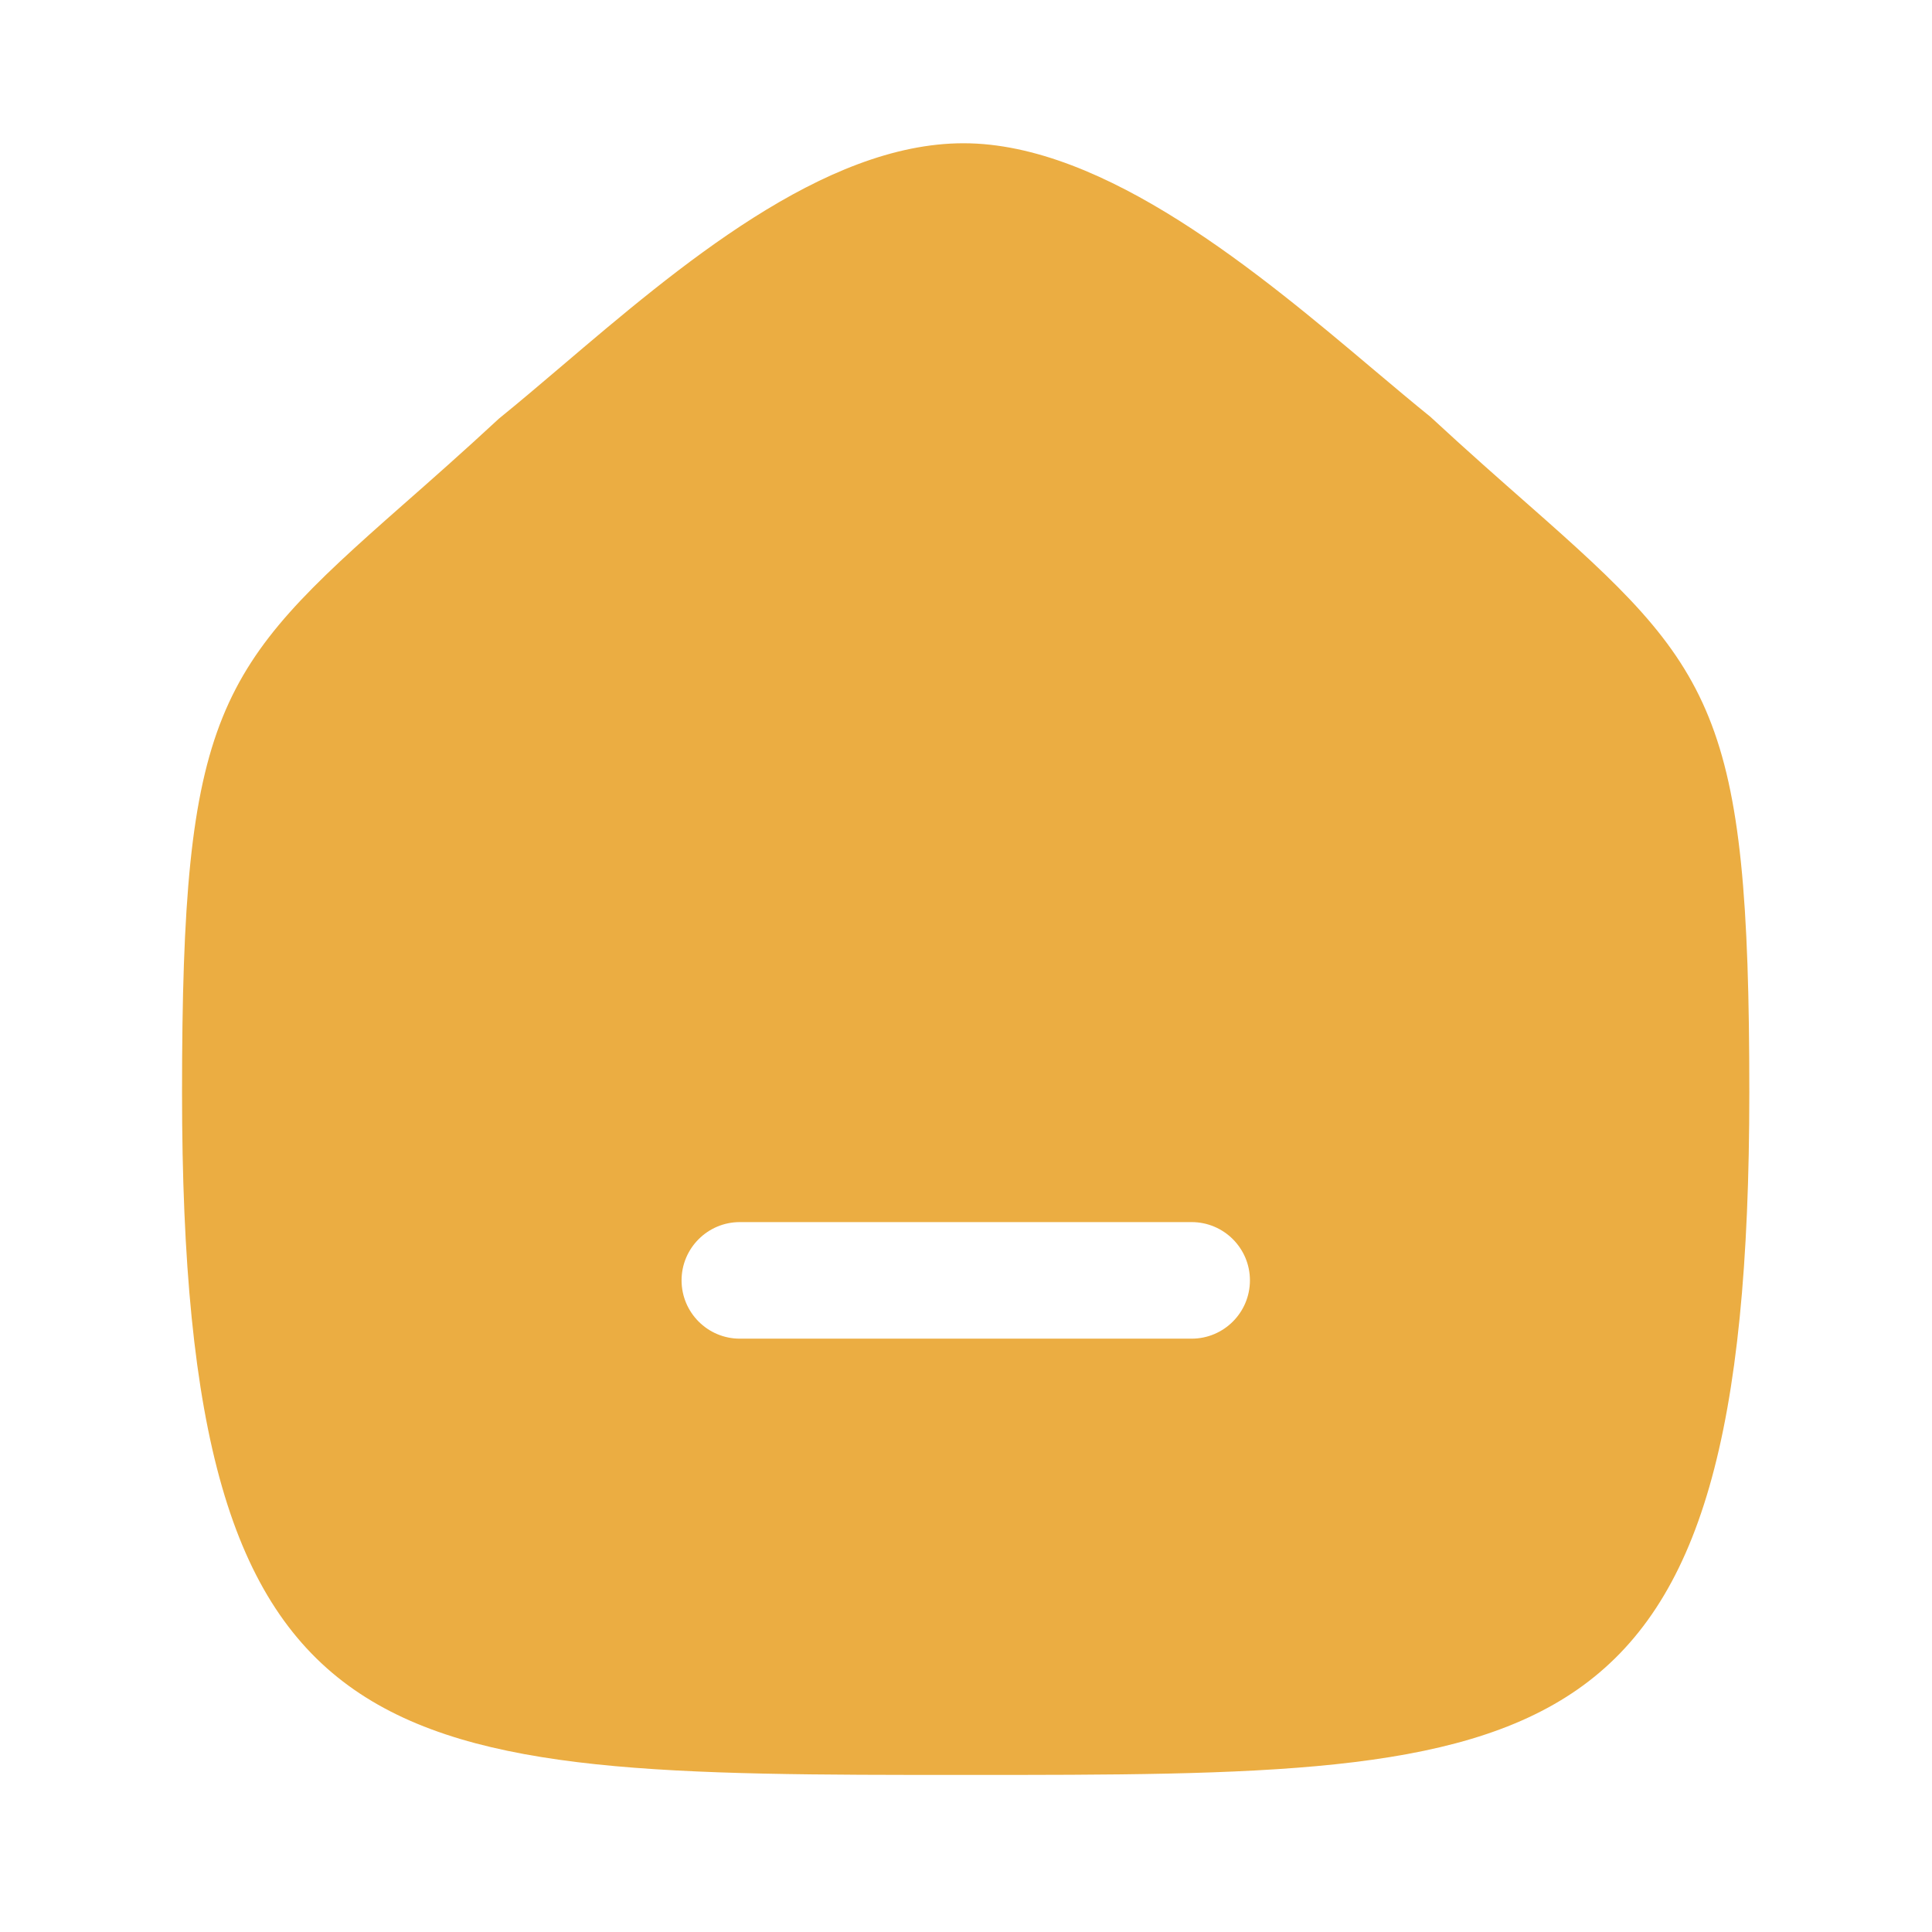
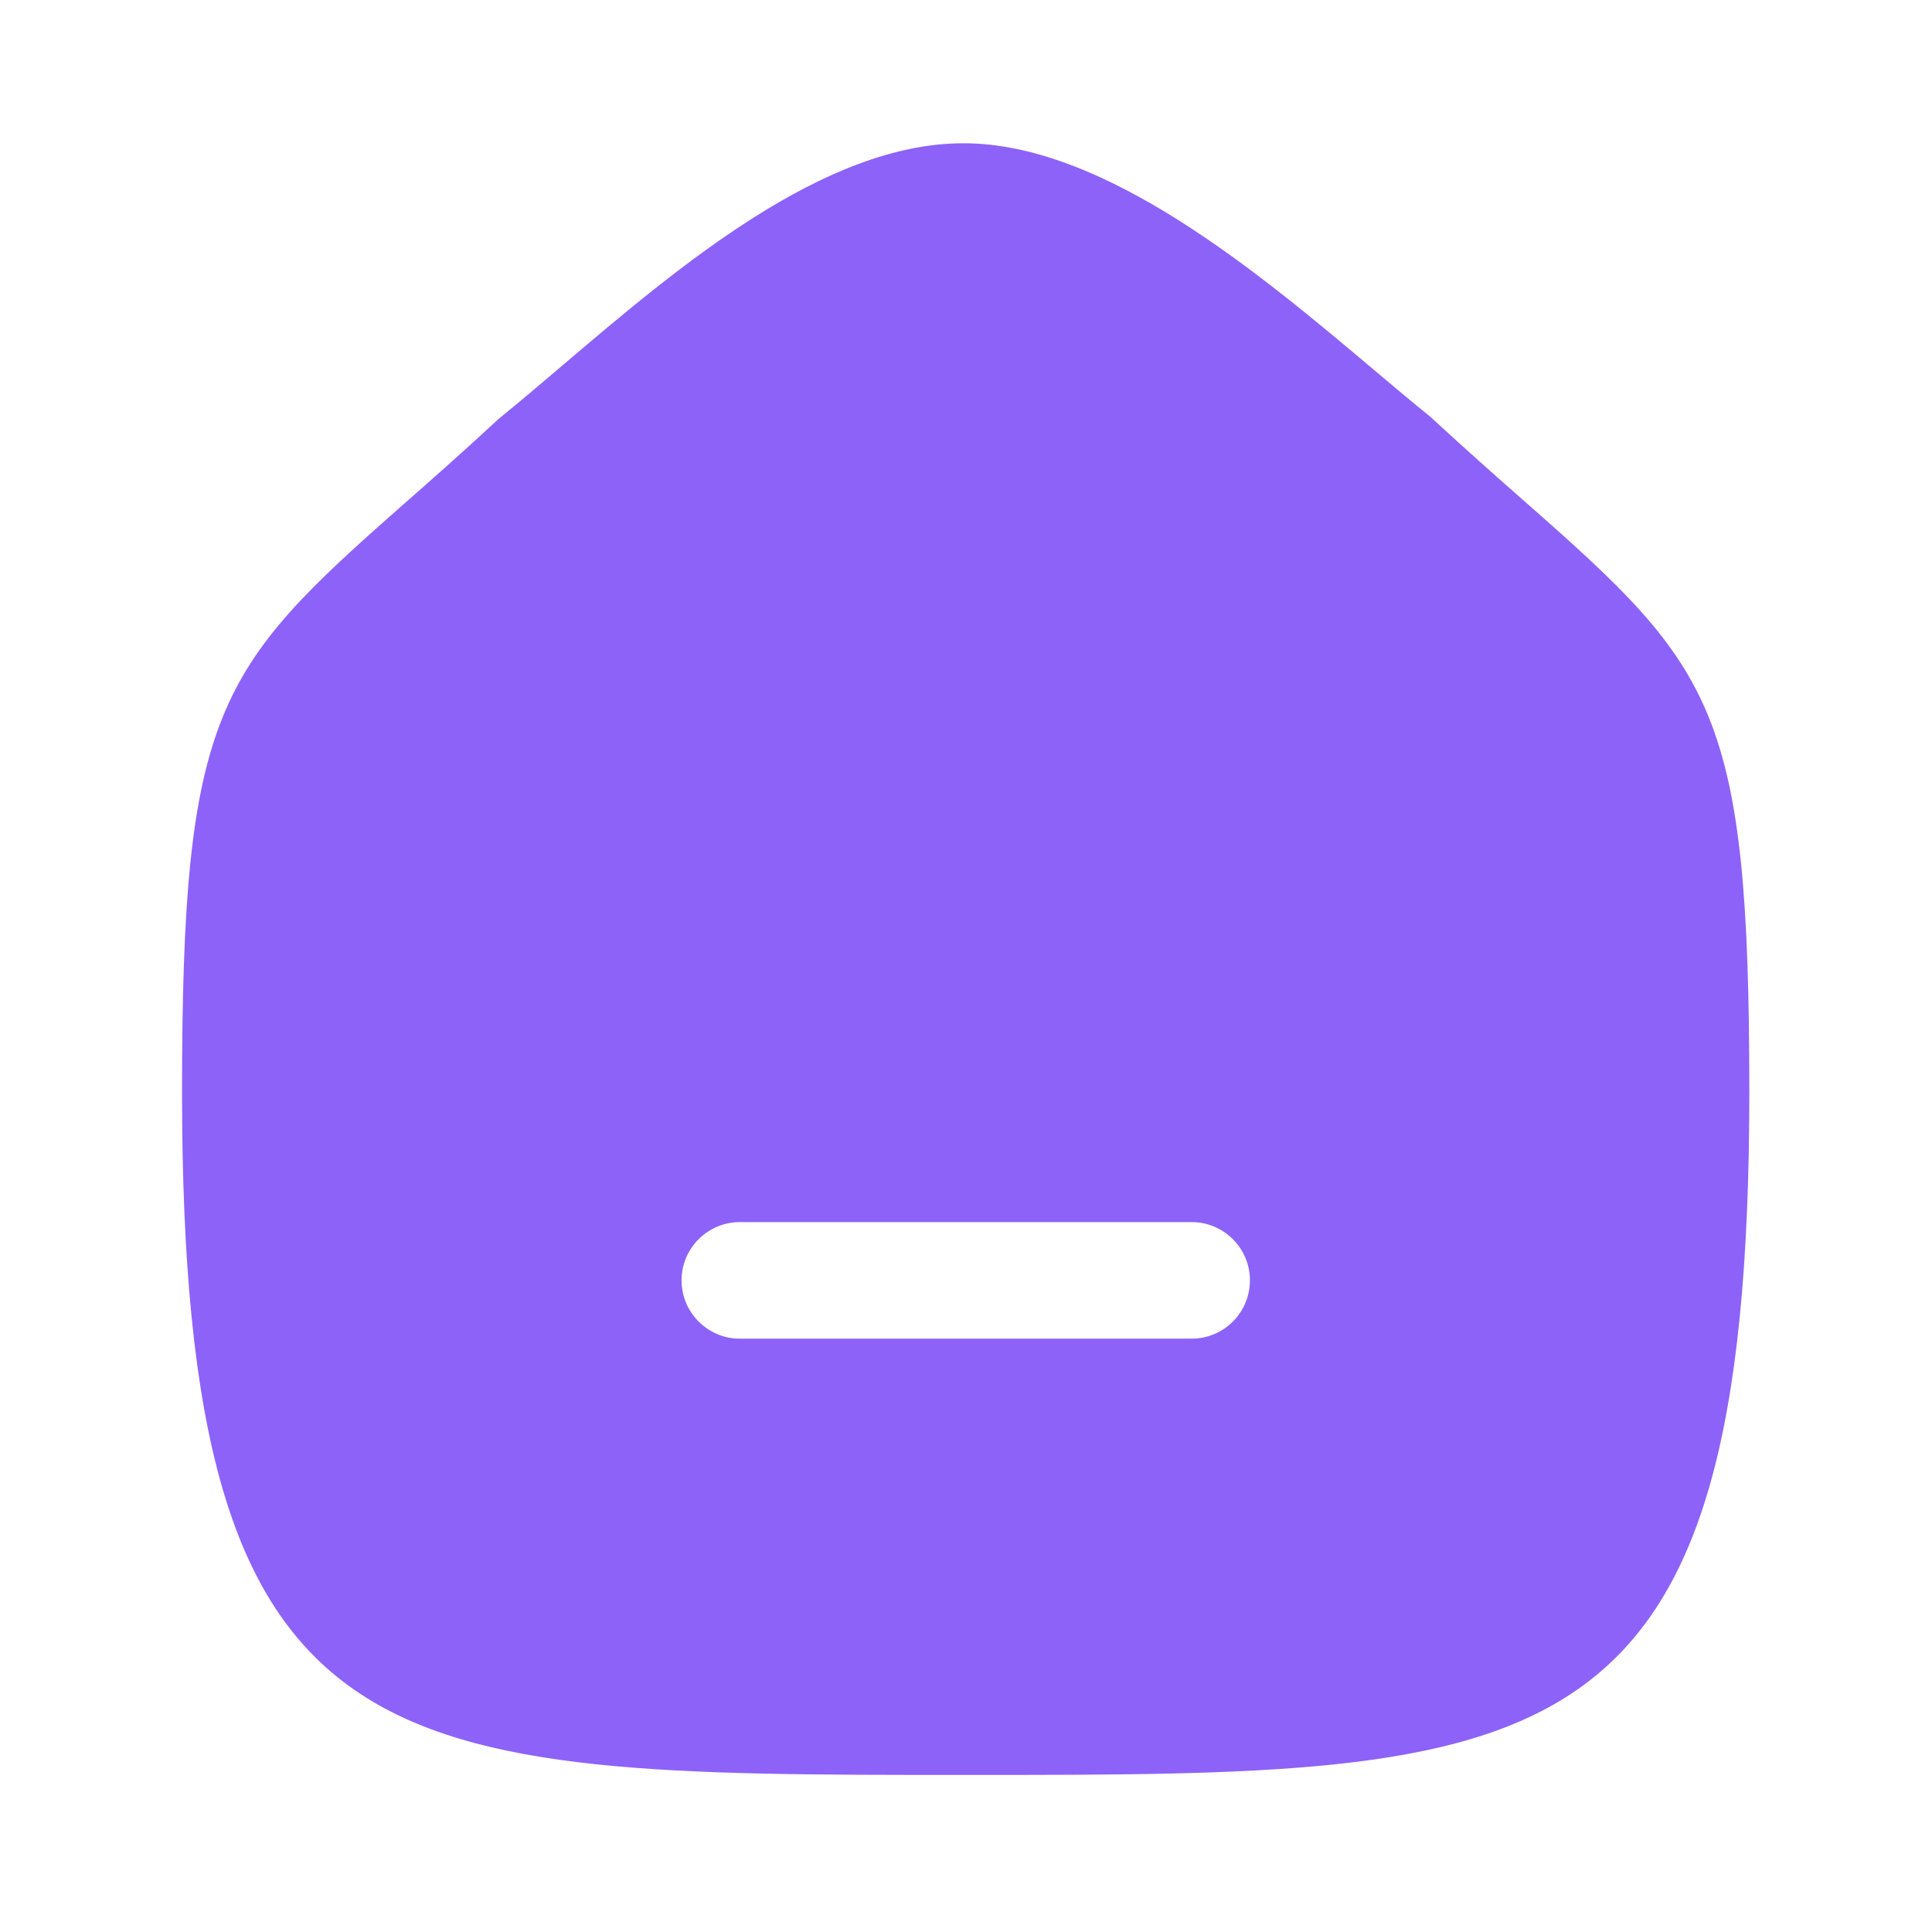
<svg xmlns="http://www.w3.org/2000/svg" width="27" height="27" viewBox="0 0 27 27" fill="none">
-   <path fill-rule="evenodd" clip-rule="evenodd" d="M16.653 18.708H10.339C9.89 18.708 9.525 18.343 9.525 17.893C9.525 17.444 9.89 17.079 10.339 17.079H16.653C17.103 17.079 17.468 17.444 17.468 17.893C17.468 18.343 17.103 18.708 16.653 18.708ZM21.367 7.06C20.973 6.713 20.524 6.319 19.99 5.825C19.748 5.63 19.483 5.406 19.202 5.17C17.616 3.833 15.445 2.002 13.465 2.002C11.509 2.002 9.477 3.731 7.845 5.12C7.543 5.376 7.261 5.617 6.973 5.85C6.467 6.319 6.019 6.714 5.623 7.062C3.031 9.344 2.544 9.942 2.544 15.264C2.544 24.805 5.303 24.805 13.496 24.805C21.687 24.805 24.447 24.805 24.447 15.264C24.447 9.941 23.96 9.342 21.367 7.06Z" fill="#EBAD42" />
+   <path fill-rule="evenodd" clip-rule="evenodd" d="M16.653 18.708H10.339C9.89 18.708 9.525 18.343 9.525 17.893C9.525 17.444 9.89 17.079 10.339 17.079H16.653C17.103 17.079 17.468 17.444 17.468 17.893C17.468 18.343 17.103 18.708 16.653 18.708ZM21.367 7.06C20.973 6.713 20.524 6.319 19.99 5.825C19.748 5.63 19.483 5.406 19.202 5.17C17.616 3.833 15.445 2.002 13.465 2.002C11.509 2.002 9.477 3.731 7.845 5.12C7.543 5.376 7.261 5.617 6.973 5.85C6.467 6.319 6.019 6.714 5.623 7.062C3.031 9.344 2.544 9.942 2.544 15.264C2.544 24.805 5.303 24.805 13.496 24.805C21.687 24.805 24.447 24.805 24.447 15.264C24.447 9.941 23.96 9.342 21.367 7.06Z" fill="#8D62F9" />
</svg>
